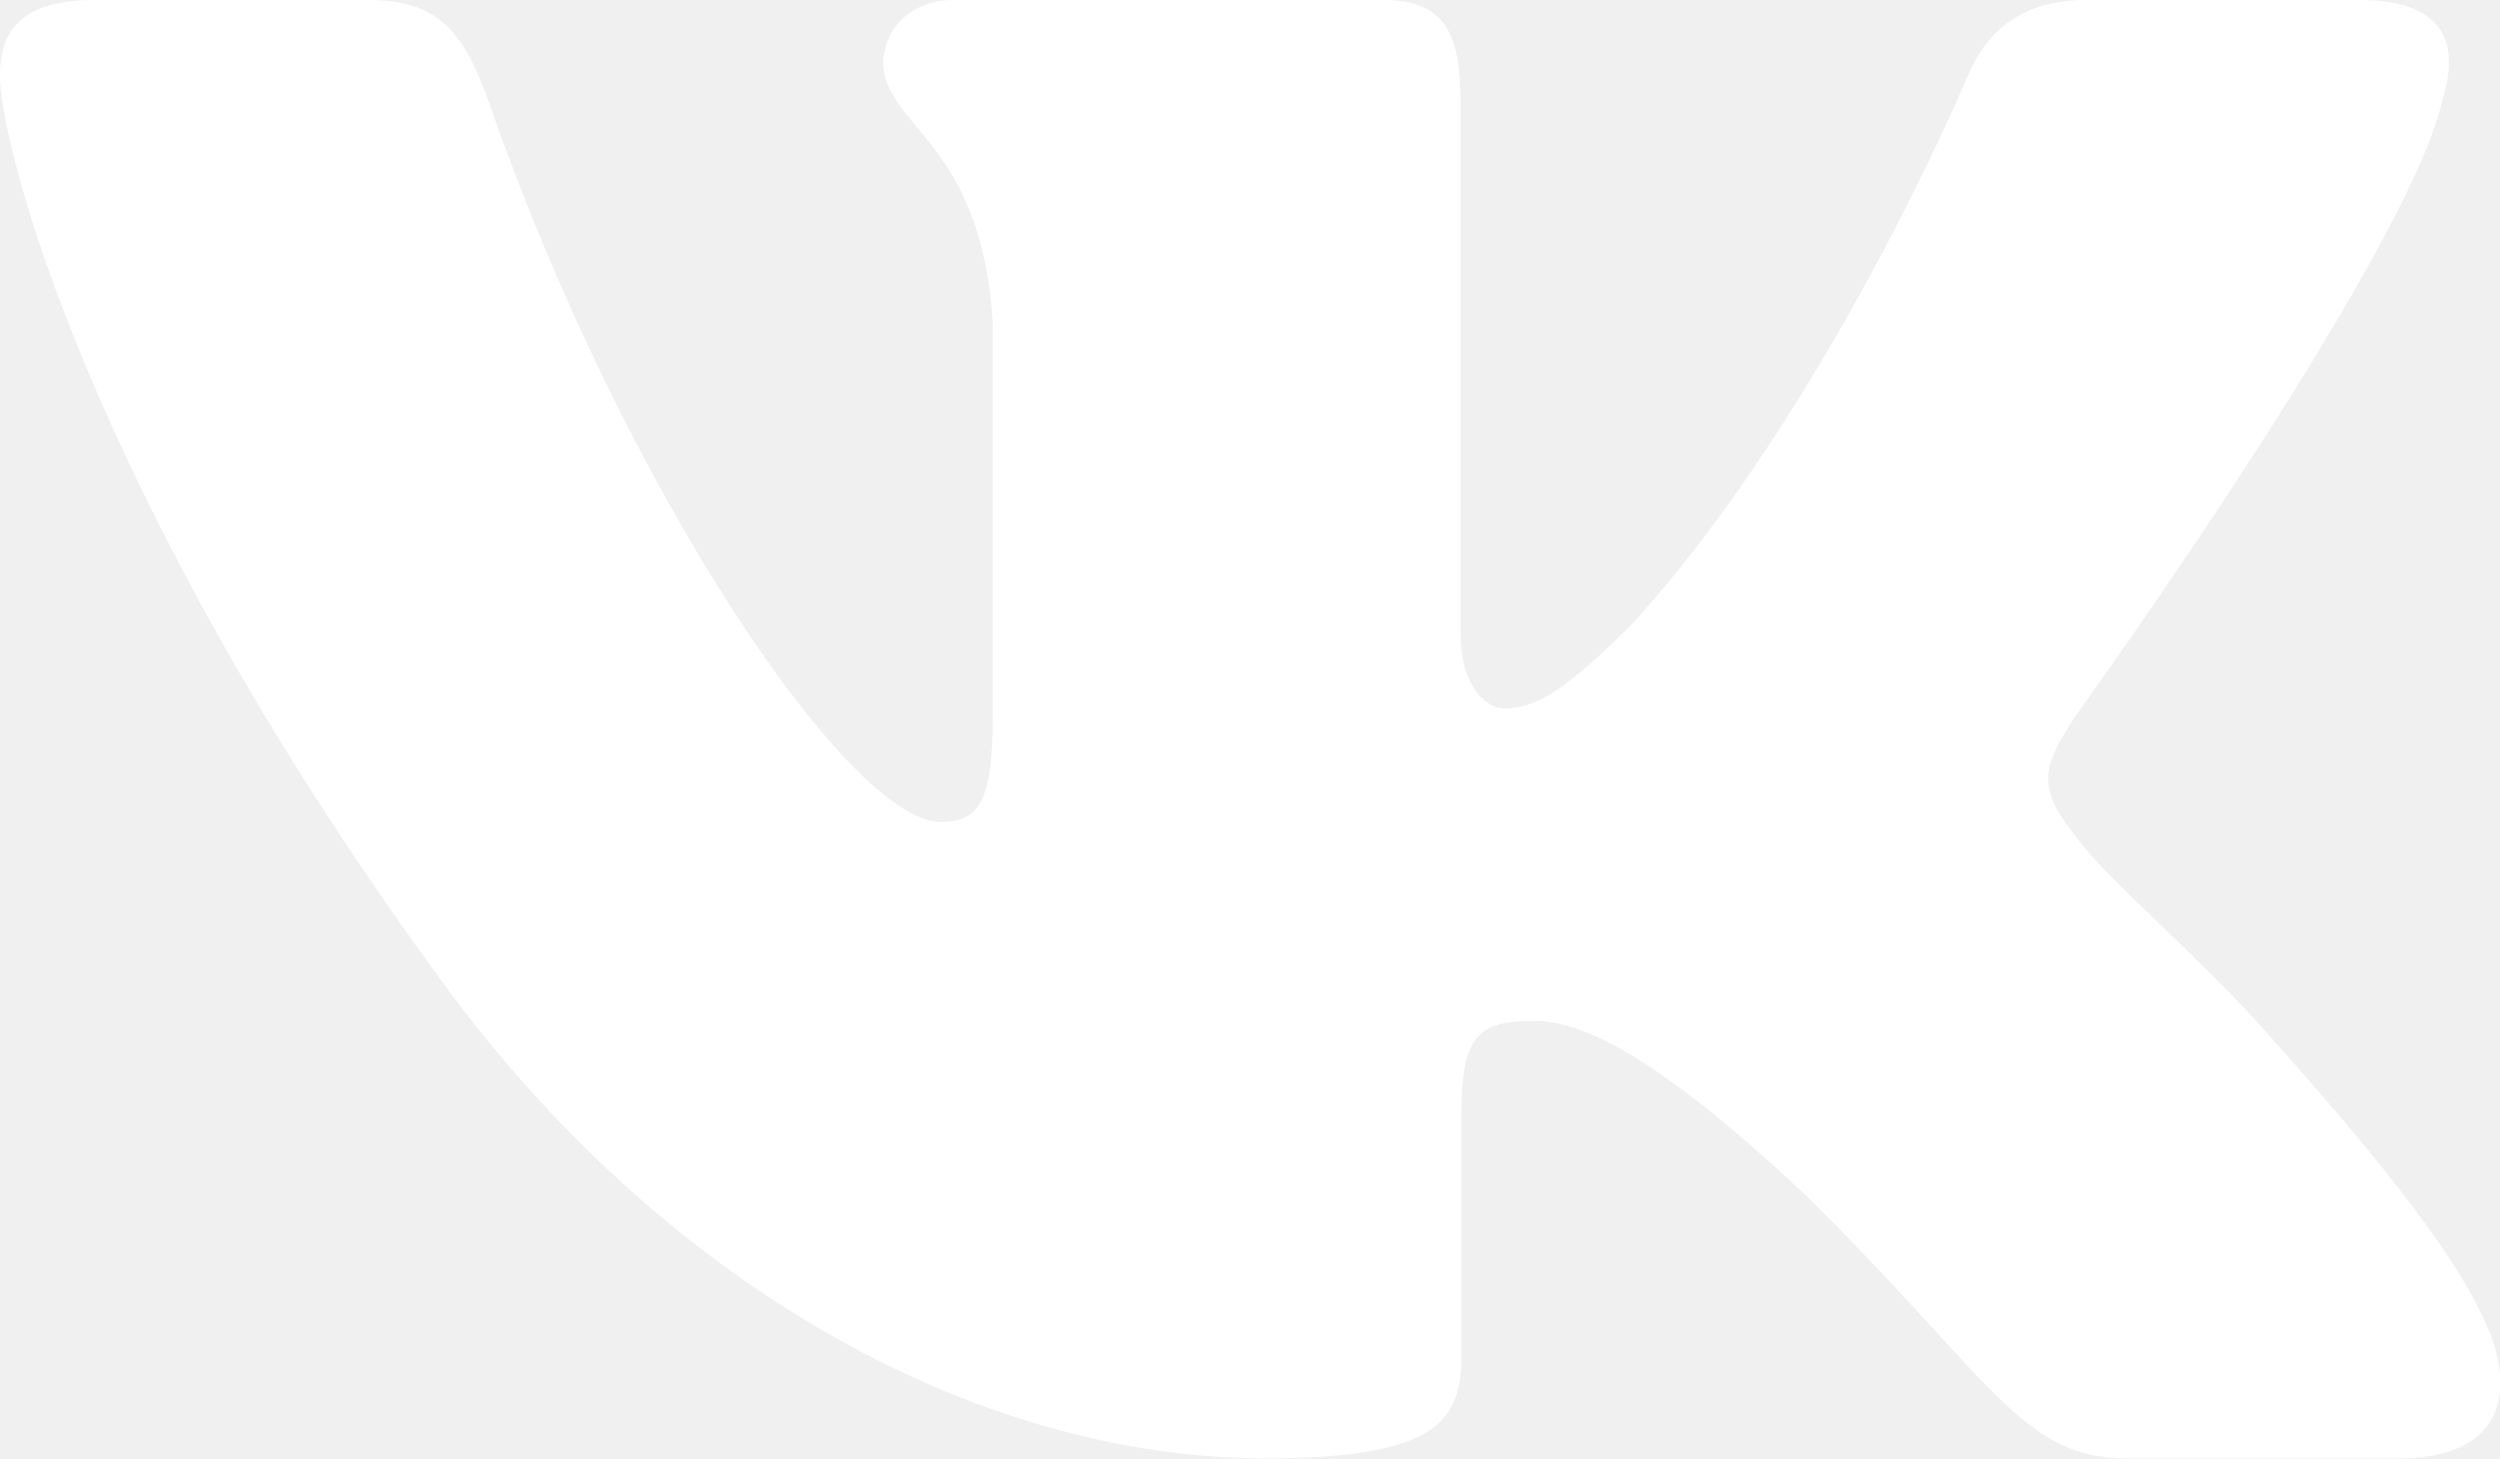
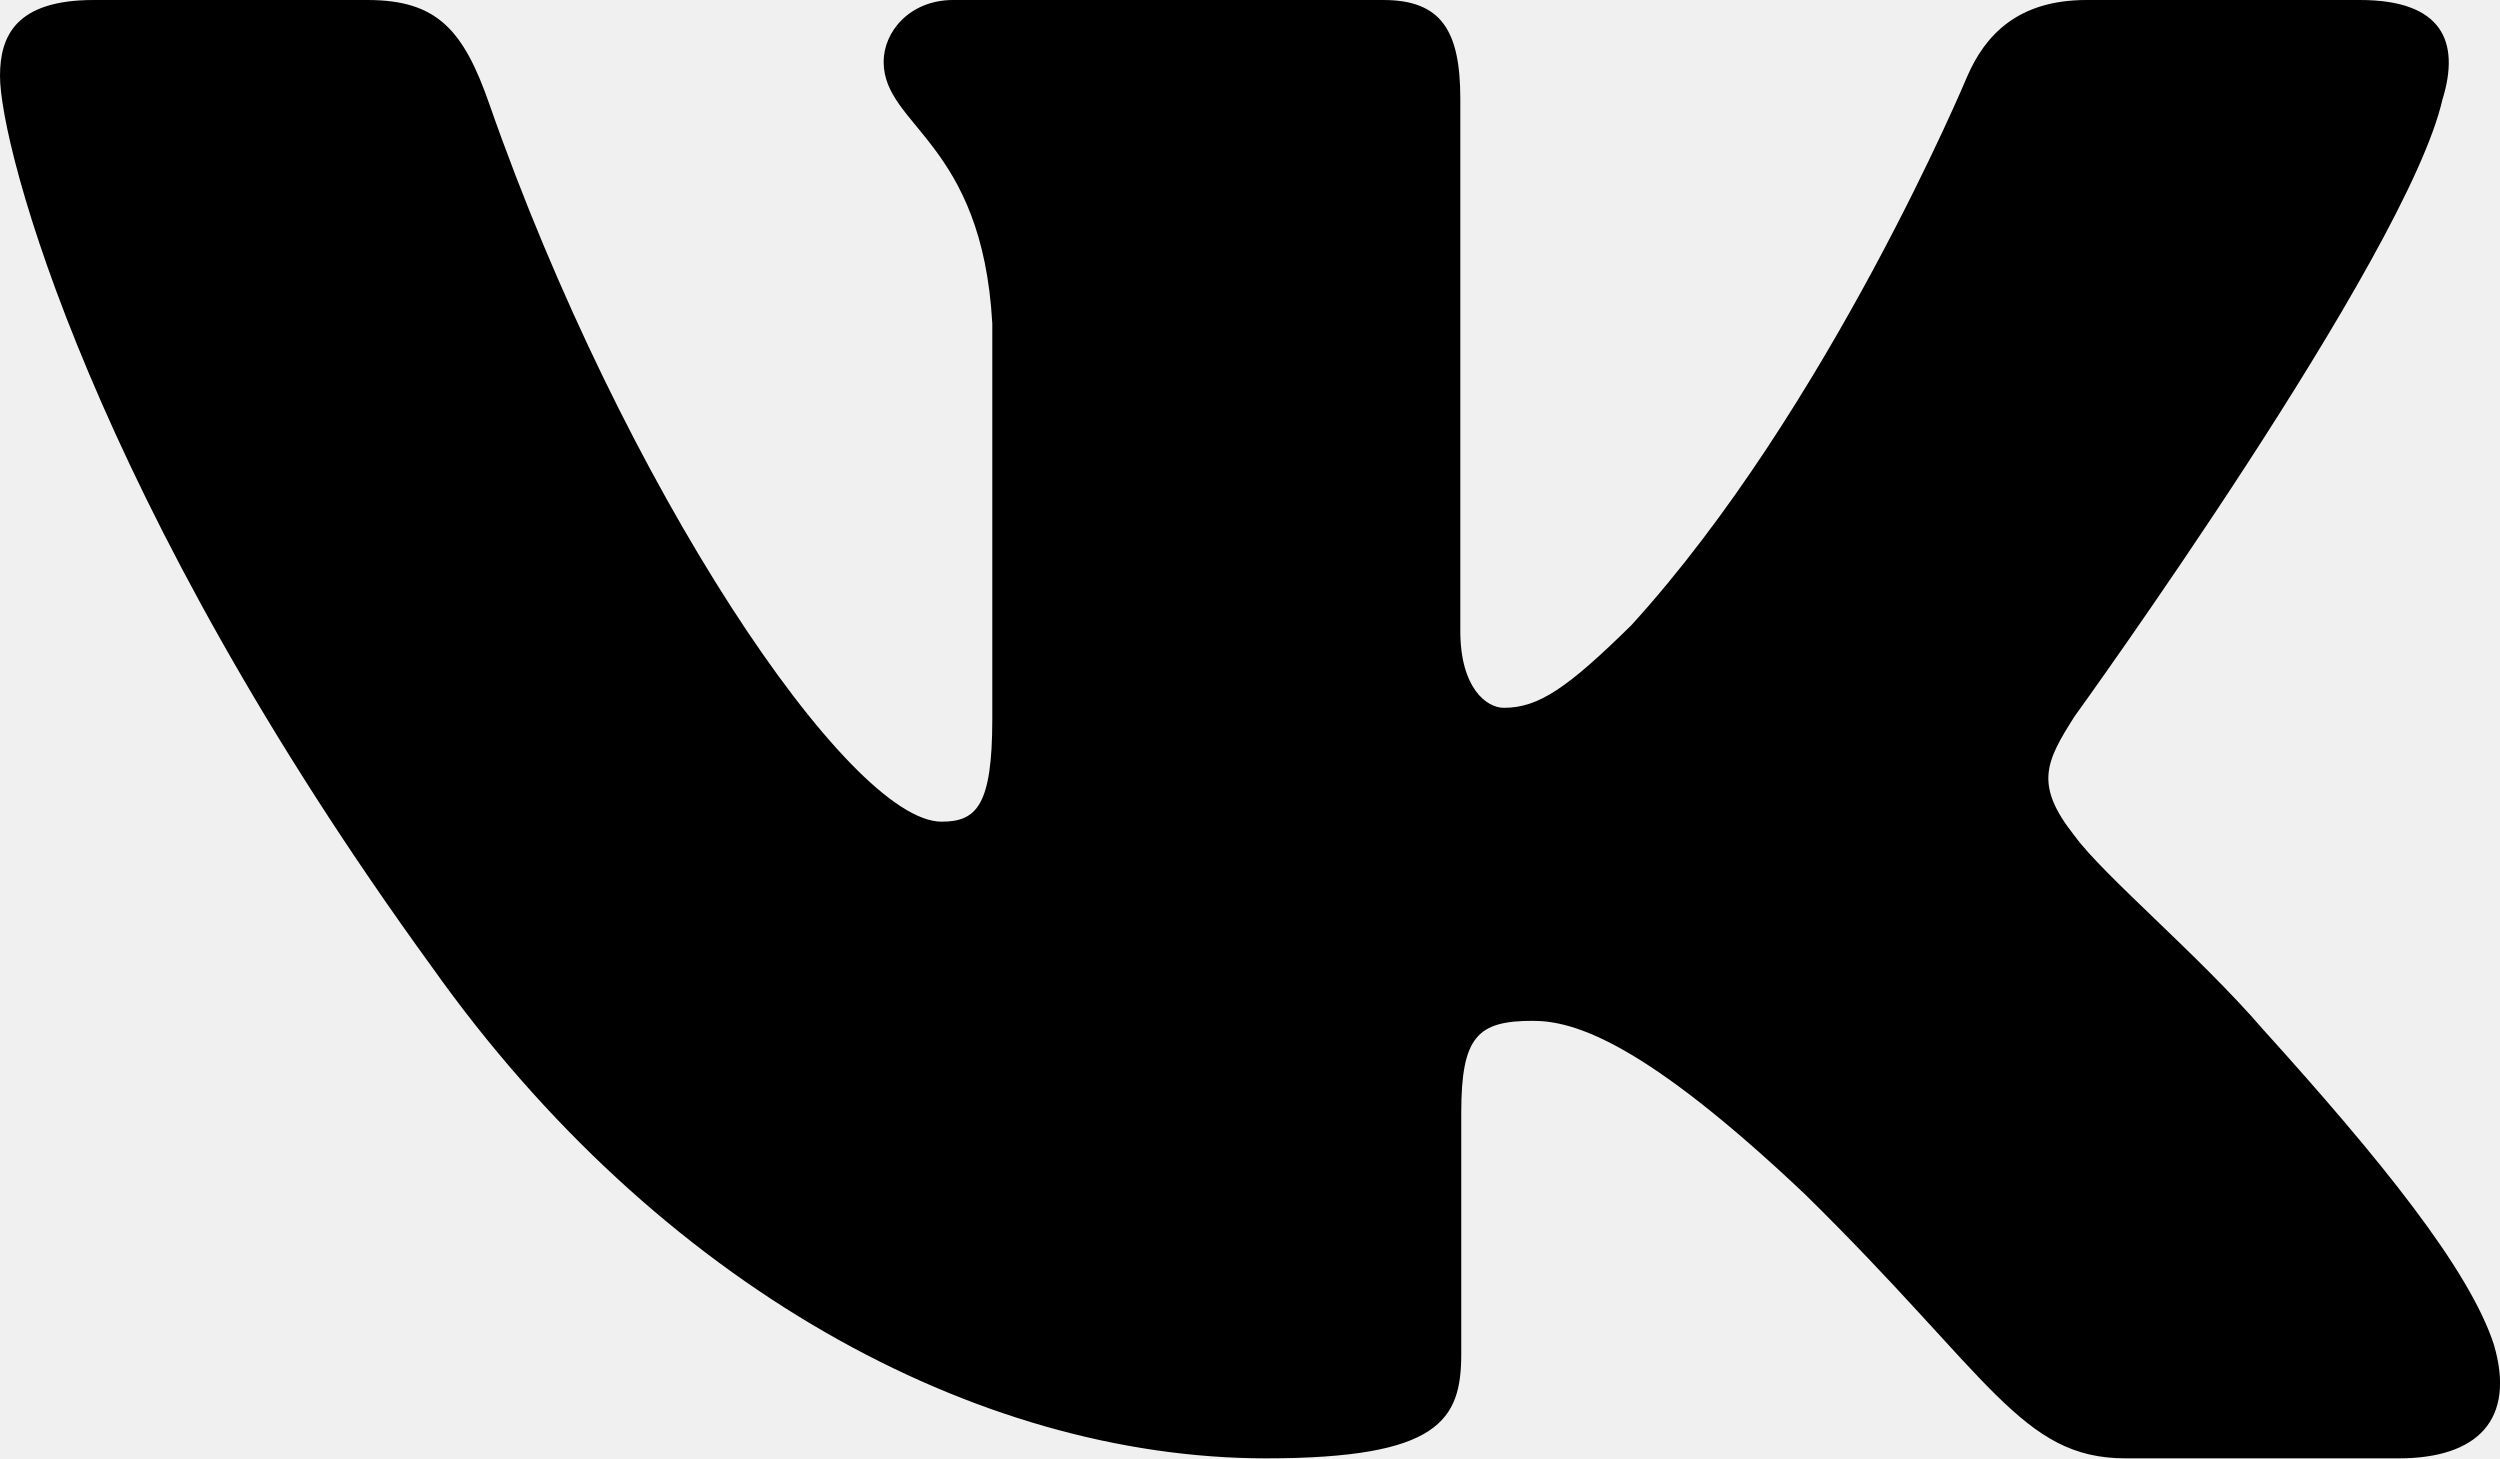
<svg xmlns="http://www.w3.org/2000/svg" width="24" height="14" viewBox="0 0 24 14">
-   <path fill-rule="evenodd" clip-rule="evenodd" d="M23.45.95c.17-.55 0-.95-.8-.95h-2.62c-.67 0-.98.35-1.14.73 0 0-1.34 3.2-3.23 5.27-.61.6-.89.8-1.22.8-.17 0-.42-.2-.42-.74V.95c0-.66-.18-.95-.74-.95H9.15c-.42 0-.67.3-.67.6 0 .61.95.76 1.05 2.5v3.8c0 .84-.16.99-.5.99-.88 0-3.05-3.21-4.33-6.89-.25-.71-.5-1-1.17-1H.9C.15 0 0 .35 0 .73c0 .68.89 4.07 4.14 8.55C6.32 12.34 9.38 14 12.15 14c1.67 0 1.88-.37 1.88-1v-2.32c0-.73.16-.88.69-.88.38 0 1.05.2 2.61 1.67C19.11 13.22 19.4 14 20.41 14h2.62c.75 0 1.13-.37.91-1.1-.24-.72-1.09-1.77-2.21-3.02-.62-.7-1.54-1.47-1.81-1.86-.4-.49-.28-.7 0-1.14 0 0 3.2-4.43 3.53-5.93Z" fill="#fff" />
+   <path fill-rule="evenodd" clip-rule="evenodd" d="M23.45 0.948C23.616 0.402 23.45 0 22.655 0H20.03C19.362 0 19.054 0.347 18.887 0.73C18.887 0.73 17.552 3.926 15.661 6.002C15.049 6.604 14.771 6.795 14.437 6.795C14.27 6.795 14.019 6.604 14.019 6.057V0.948C14.019 0.292 13.835 0 13.279 0H9.151C8.734 0 8.483 0.304 8.483 0.593C8.483 1.214 9.429 1.358 9.526 3.106V6.904C9.526 7.737 9.373 7.888 9.039 7.888C8.149 7.888 5.984 4.677 4.699 1.003C4.45 0.288 4.198 0 3.527 0H0.9C0.15 0 0 0.347 0 0.73C0 1.412 0.89 4.8 4.145 9.281C6.315 12.341 9.37 14 12.153 14C13.822 14 14.028 13.632 14.028 12.997V10.684C14.028 9.947 14.186 9.8 14.715 9.8C15.105 9.8 15.772 9.992 17.33 11.467C19.11 13.216 19.403 14 20.405 14H23.03C23.78 14 24.156 13.632 23.94 12.904C23.702 12.18 22.852 11.129 21.725 9.882C21.113 9.172 20.195 8.407 19.916 8.024C19.527 7.533 19.638 7.314 19.916 6.877C19.916 6.877 23.116 2.451 23.449 0.948H23.45Z" />
</svg>
